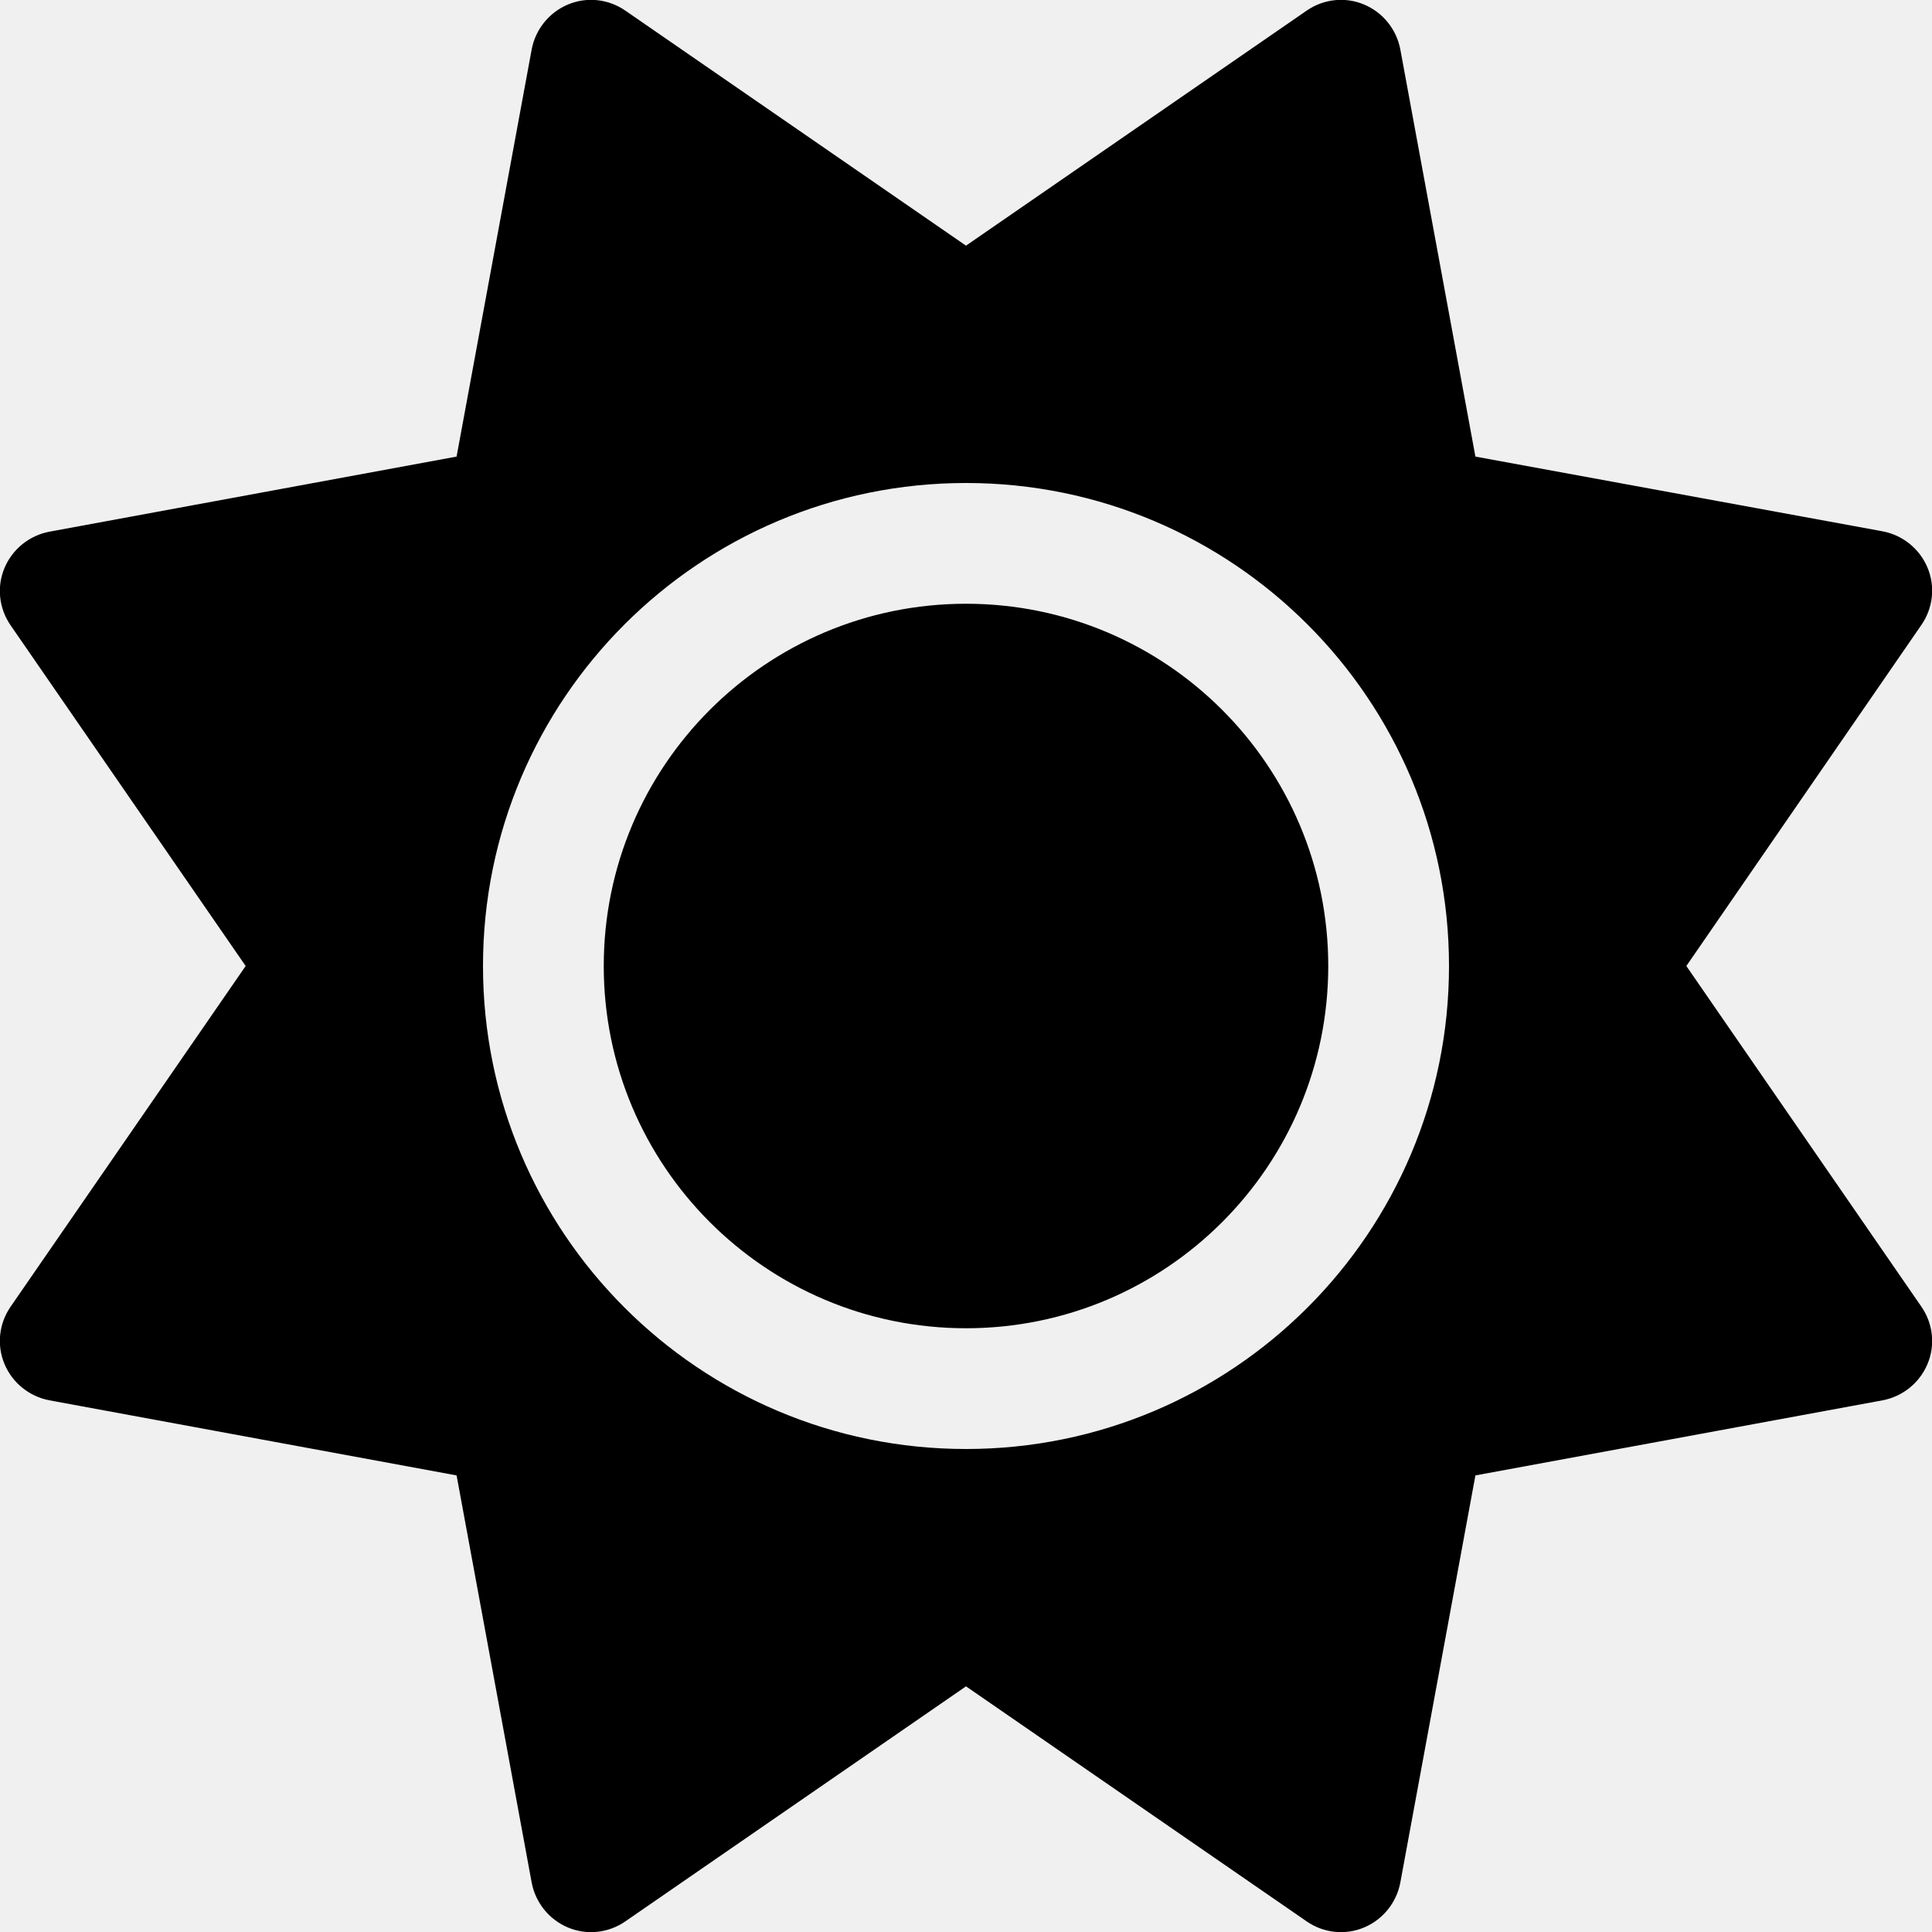
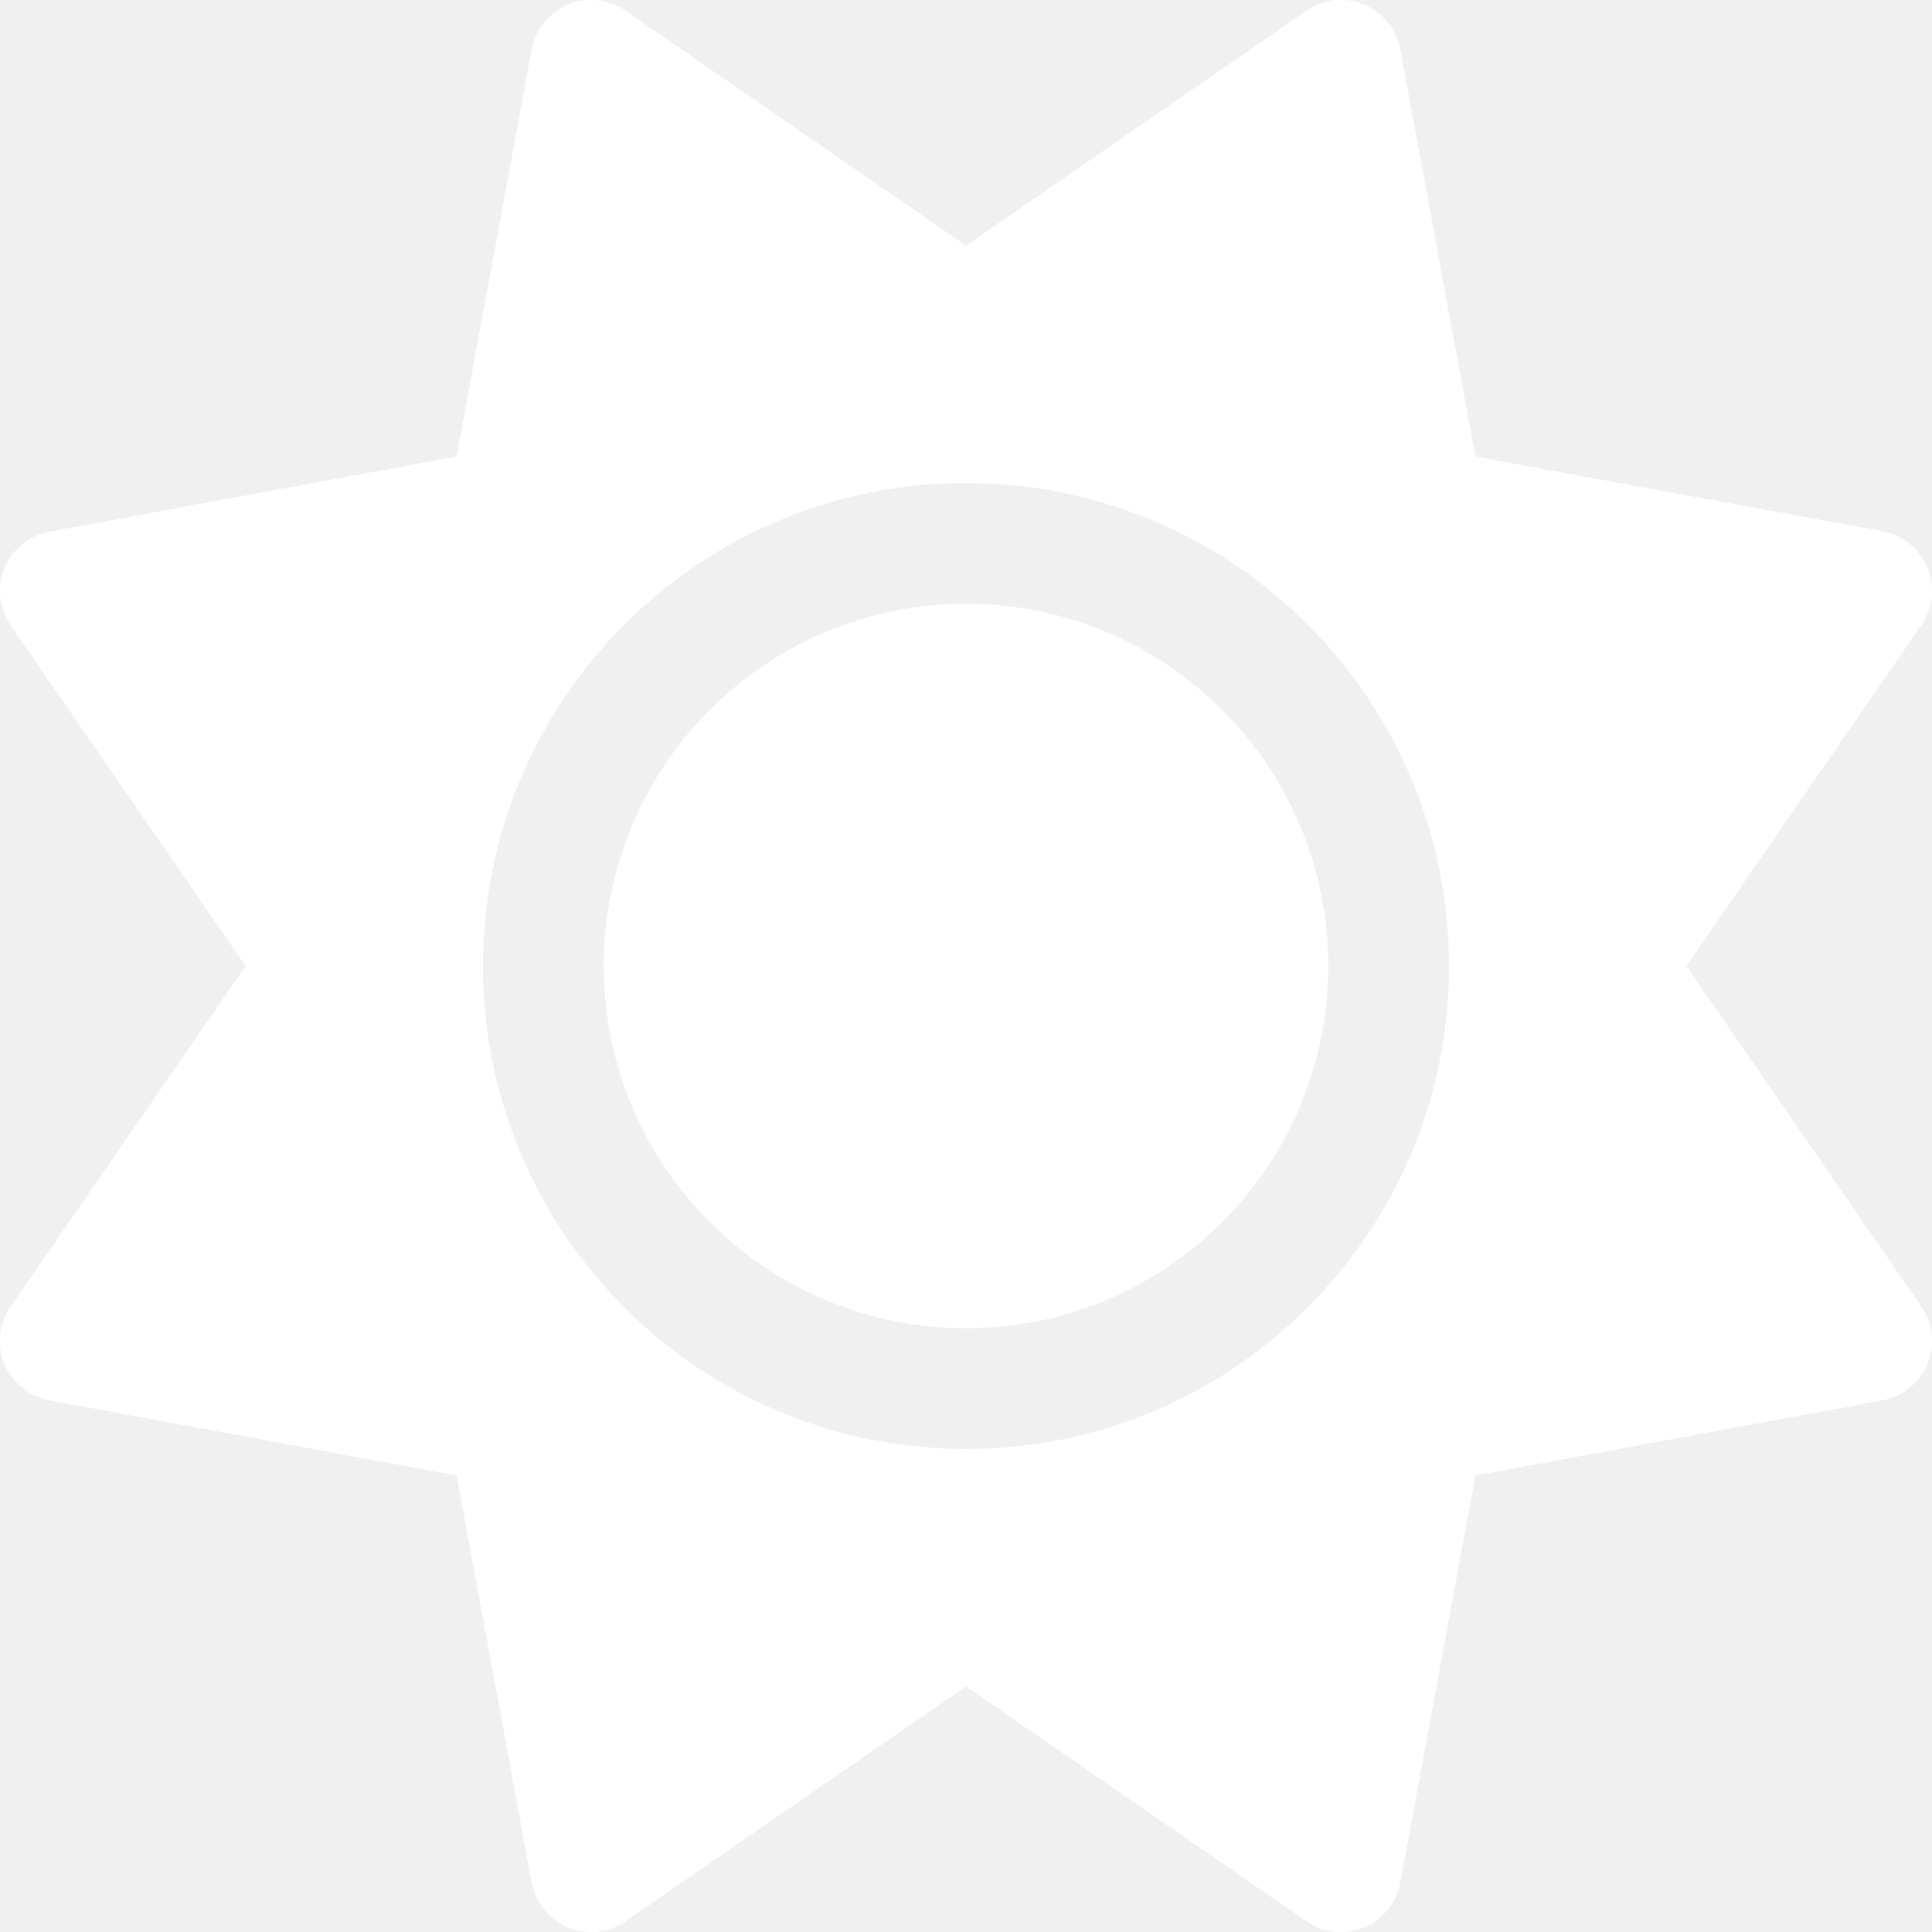
- <svg xmlns="http://www.w3.org/2000/svg" viewBox="0 0 512 512">
-   <path d="M361.5 1.2c5 2.1 8.6 6.6 9.6 11.9L391 121l107.9 19.8c5.3 1 9.8 4.6 11.9 9.6s1.5 10.7-1.6 15.2L446.9 256l62.3 90.3c3.1 4.5 3.7 10.2 1.6 15.2s-6.6 8.6-11.9 9.6L391 391 371.1 498.9c-1 5.3-4.6 9.8-9.6 11.9s-10.7 1.5-15.2-1.6L256 446.9l-90.3 62.3c-4.5 3.1-10.2 3.7-15.2 1.6s-8.6-6.6-9.6-11.9L121 391 13.1 371.1c-5.3-1-9.8-4.6-11.9-9.6s-1.5-10.7 1.6-15.2L65.1 256 2.8 165.7c-3.1-4.5-3.7-10.2-1.6-15.2s6.6-8.6 11.9-9.6L121 121 140.9 13.1c1-5.3 4.6-9.8 9.6-11.9s10.7-1.5 15.2 1.6L256 65.1 346.3 2.8c4.5-3.1 10.2-3.7 15.2-1.6zM160 256a96 96 0 1 1 192 0 96 96 0 1 1 -192 0zm224 0a128 128 0 1 0 -256 0 128 128 0 1 0 256 0z" />
+ <svg xmlns="http://www.w3.org/2000/svg" version="1.1" id="Layer_1" x="0px" y="0px" viewBox="0 0 512 512" style="enable-background:new 0 0 512 512;" xml:space="preserve">
+   <style type="text/css">
+ 	.st0{fill:#FFFFFF;}
+ </style>
+   <path class="st0" d="M361.5,1.2c5,2.1,8.6,6.6,9.6,11.9L391,121l107.9,19.8c5.3,1,9.8,4.6,11.9,9.6c2.1,5,1.5,10.7-1.6,15.2  L446.9,256l62.3,90.3c3.1,4.5,3.7,10.2,1.6,15.2s-6.6,8.6-11.9,9.6L391,391l-19.9,107.9c-1,5.3-4.6,9.8-9.6,11.9s-10.7,1.5-15.2-1.6  L256,446.9l-90.3,62.3c-4.5,3.1-10.2,3.7-15.2,1.6c-5-2.1-8.6-6.6-9.6-11.9L121,391L13.1,371.1c-5.3-1-9.8-4.6-11.9-9.6  s-1.5-10.7,1.6-15.2L65.1,256L2.8,165.7c-3.1-4.5-3.7-10.2-1.6-15.2s6.6-8.6,11.9-9.6L121,121l19.9-107.9c1-5.3,4.6-9.8,9.6-11.9  s10.7-1.5,15.2,1.6L256,65.1l90.3-62.3C350.8-0.3,356.5-0.9,361.5,1.2z M160,256c0-53,43-96,96-96s96,43,96,96s-43,96-96,96  S160,309,160,256z M384,256c0-70.7-57.3-128-128-128s-128,57.3-128,128s57.3,128,128,128S384,326.7,384,256z" />
</svg>
